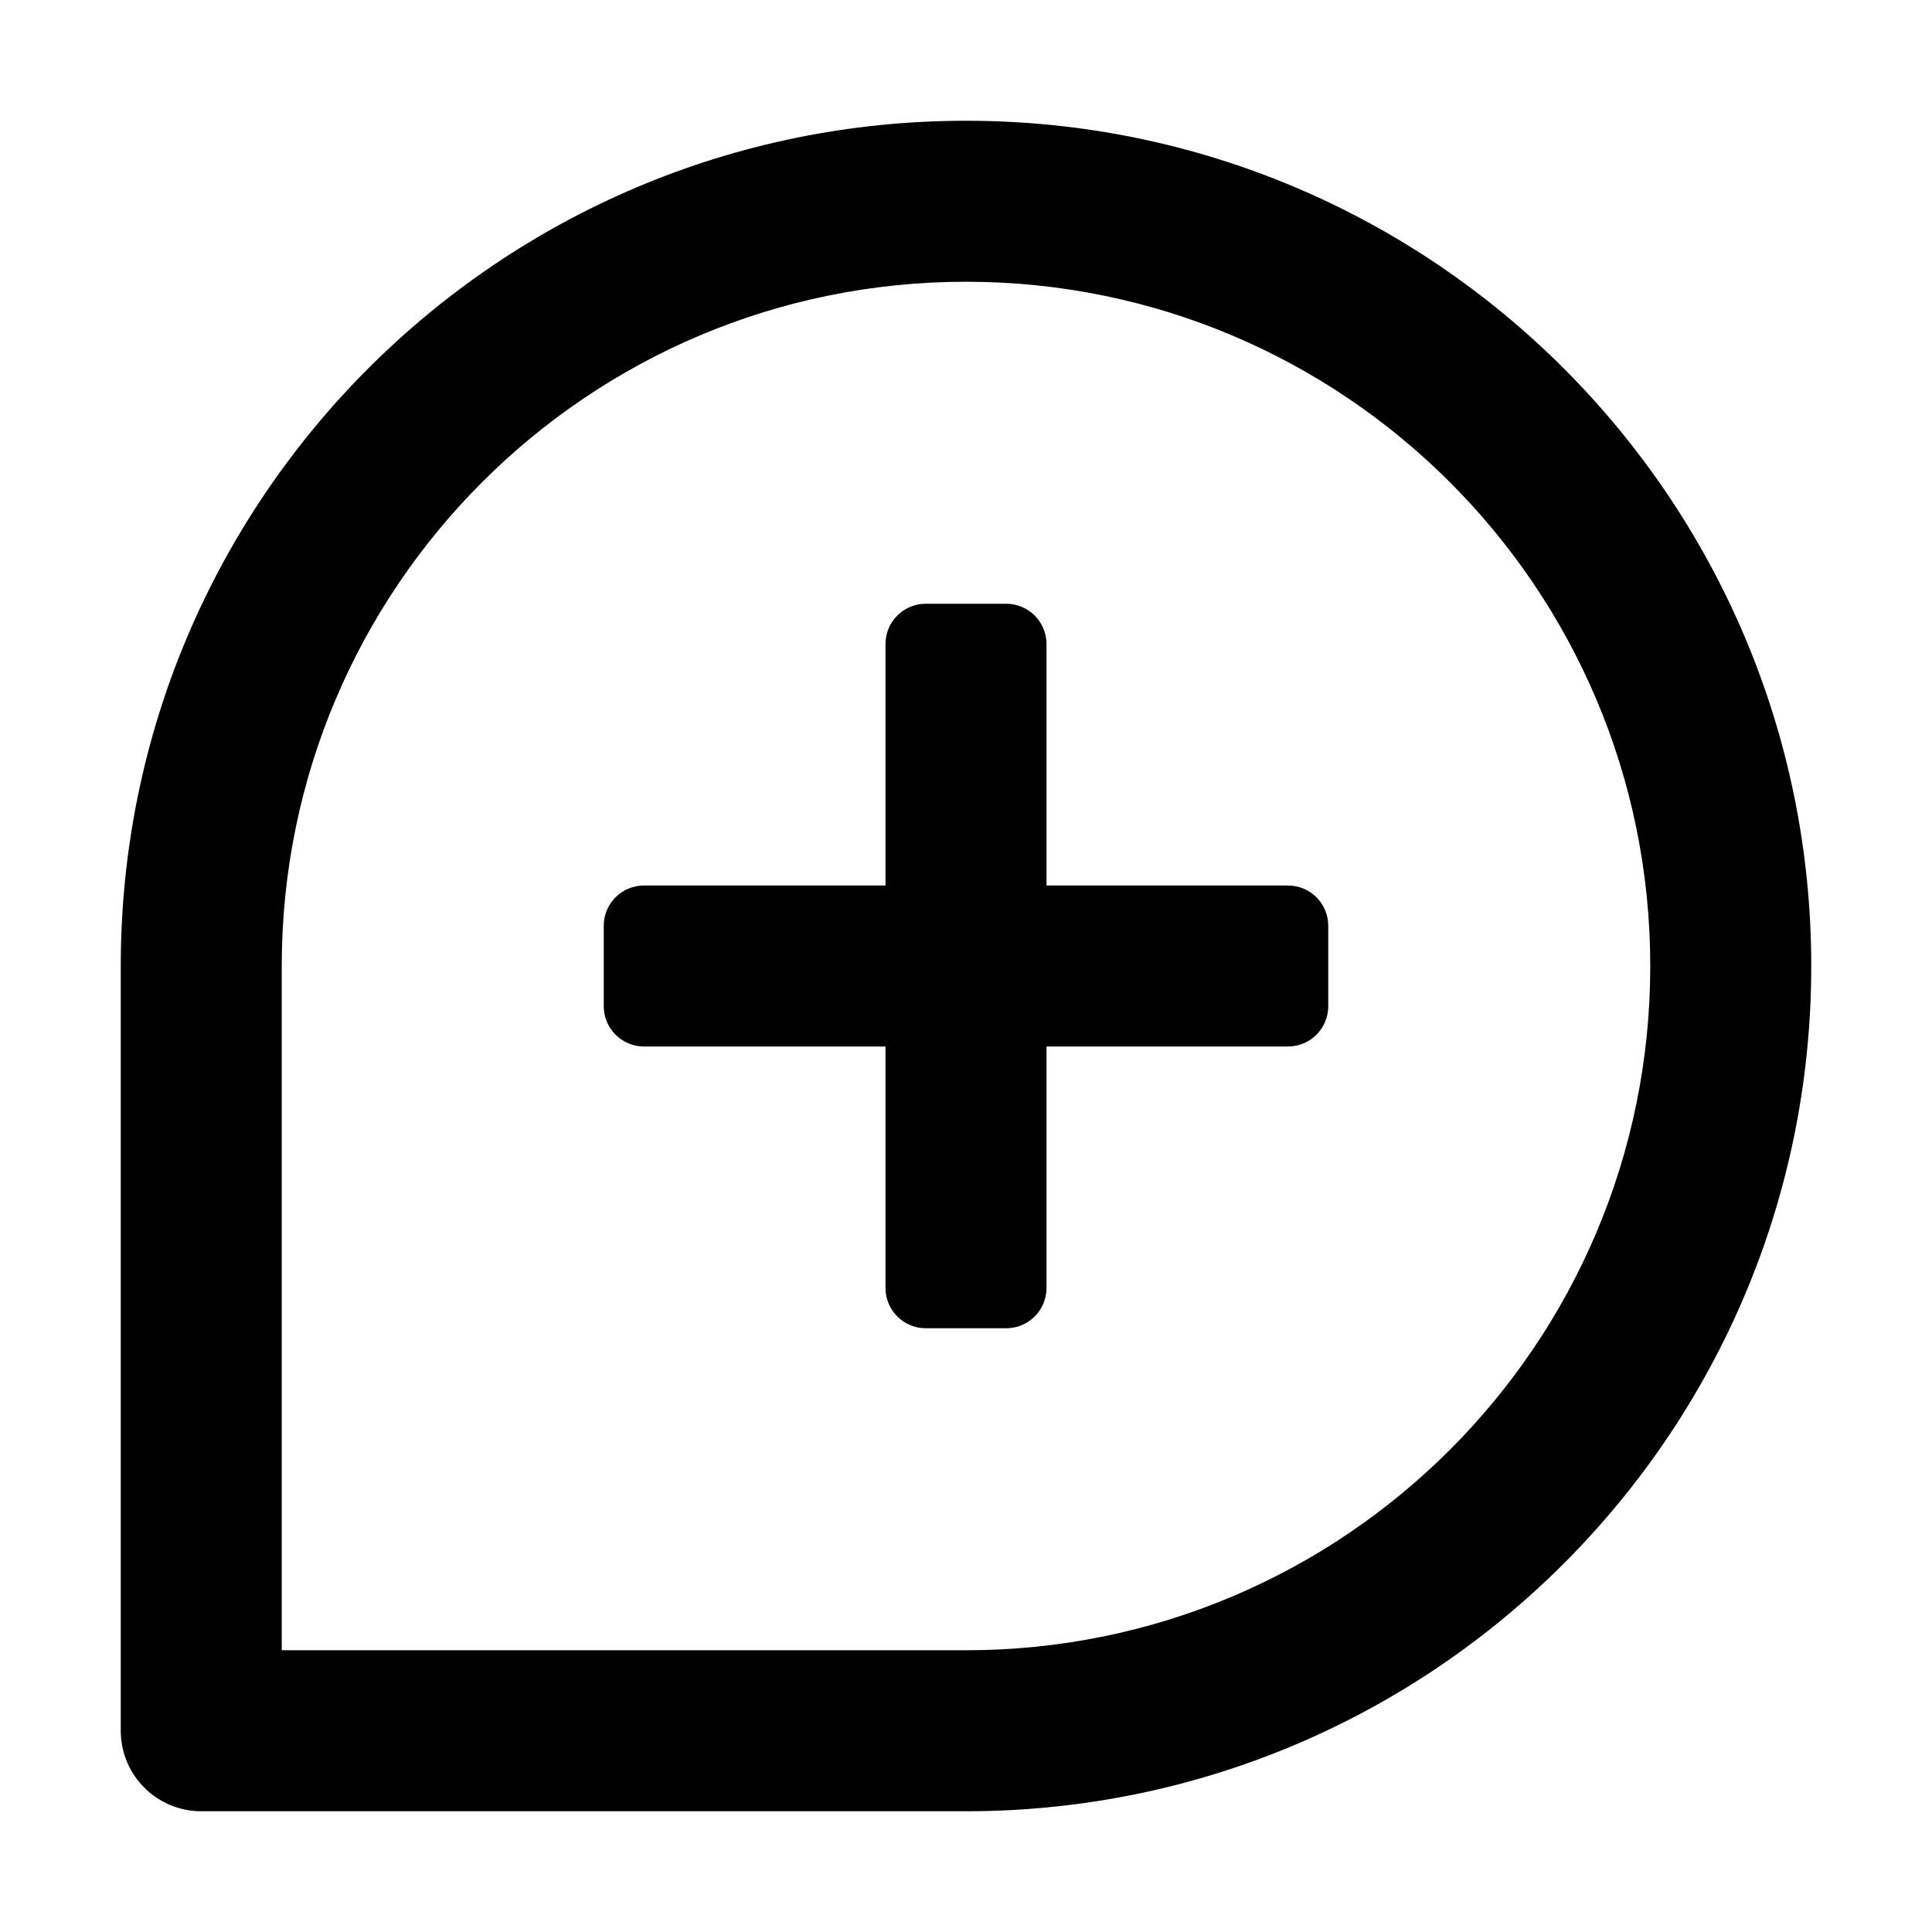
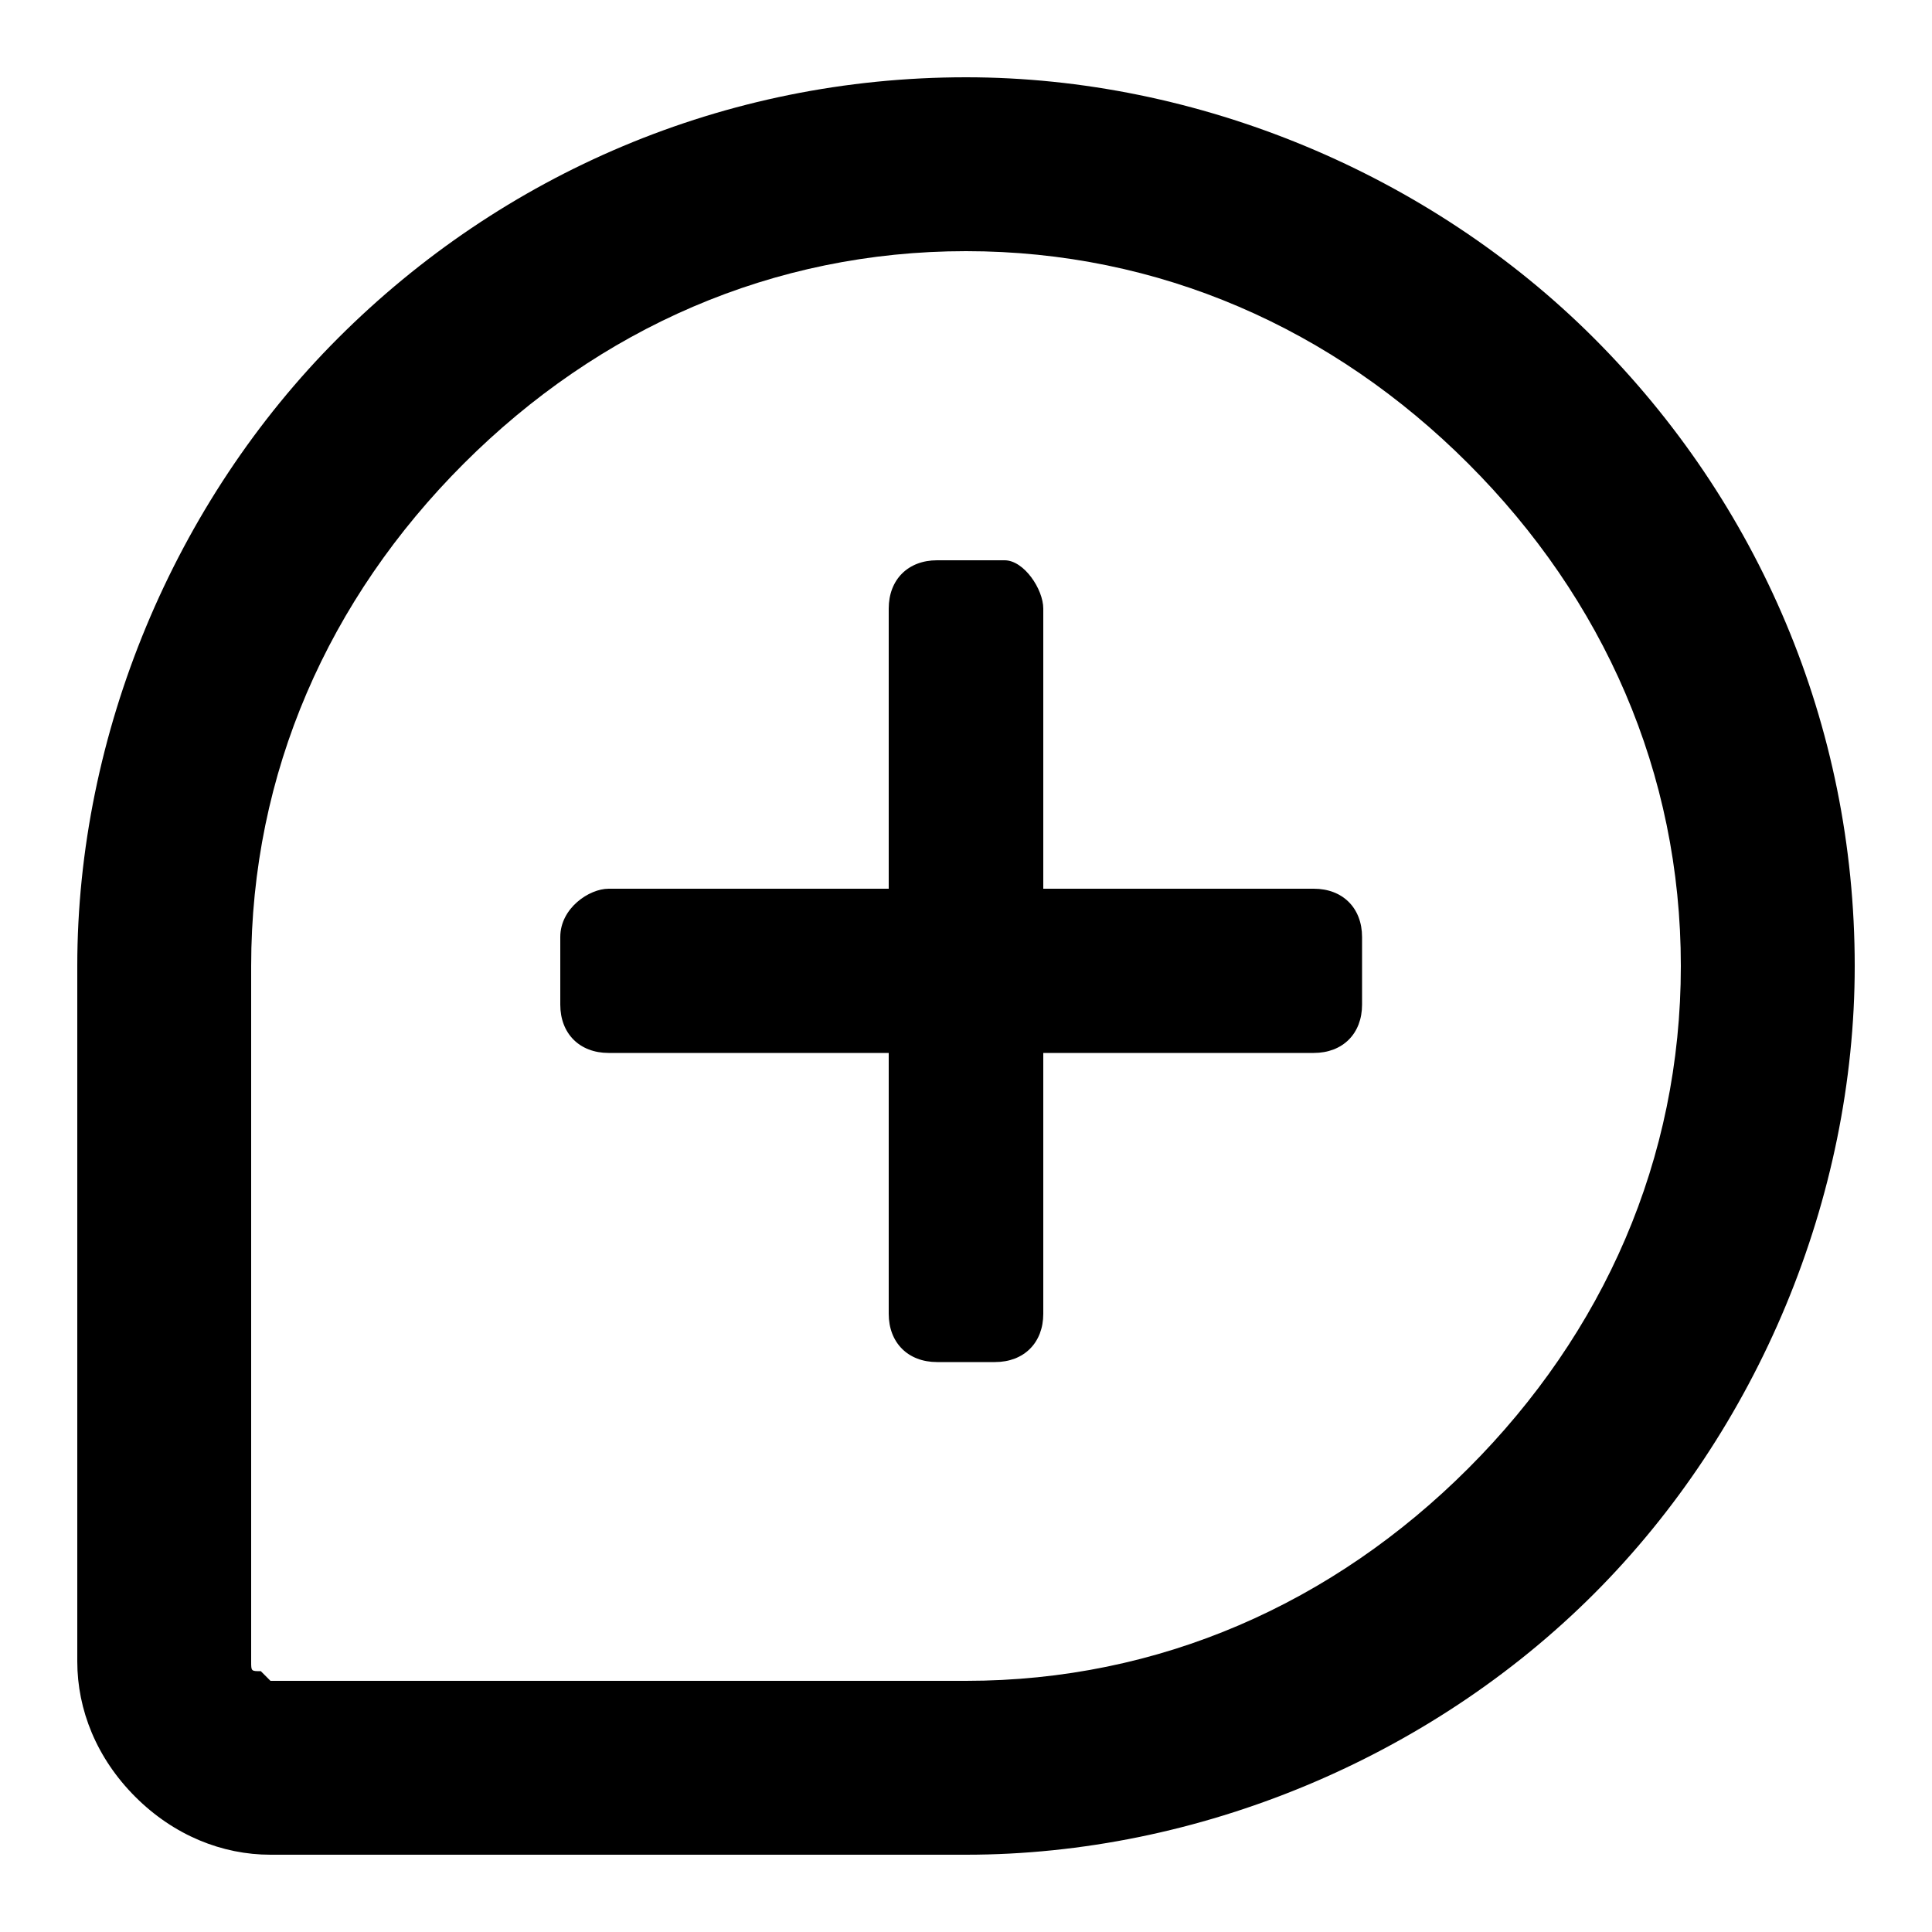
- <svg xmlns="http://www.w3.org/2000/svg" width="18" height="18" viewBox="0 0 18 18" fill="none">
-   <path d="M9 1.125C13.349 1.125 16.875 4.651 16.875 9C16.875 13.349 13.349 16.875 9 16.875H1.875C1.461 16.875 1.125 16.539 1.125 16.125V9C1.125 4.651 4.651 1.125 9 1.125ZM2.625 15.375H9C12.521 15.375 15.375 12.521 15.375 9C15.375 5.479 12.521 2.625 9 2.625C5.479 2.625 2.625 5.479 2.625 9V15.375Z" fill="currentColor" />
-   <path d="M8.625 5.625C8.418 5.625 8.25 5.793 8.25 6V8.25H6C5.793 8.25 5.625 8.418 5.625 8.625V9.375C5.625 9.582 5.793 9.75 6 9.75H8.25V12C8.25 12.207 8.418 12.375 8.625 12.375H9.375C9.582 12.375 9.75 12.207 9.75 12V9.75H12C12.207 9.75 12.375 9.582 12.375 9.375V8.625C12.375 8.418 12.207 8.25 12 8.25H9.75V6C9.75 5.793 9.582 5.625 9.375 5.625H8.625Z" fill="currentColor" />
+ <svg xmlns="http://www.w3.org/2000/svg" t="1752641977067" class="icon" viewBox="0 0 1024 1024" version="1.1" p-id="4591" width="256" height="256">
+   <path d="M512 983.04H143.36c-25.6 0-51.2-10.24-71.68-30.72-20.48-20.48-30.72-46.08-30.72-71.68V512c0-122.88 51.2-245.76 138.24-332.8C266.24 92.16 384 40.96 512 40.96c122.88 0 245.76 51.2 332.8 138.24C931.84 266.24 983.04 384 983.04 512c0 122.88-51.2 245.76-138.24 332.8-87.04 87.04-209.92 138.24-332.8 138.24z m0-849.92c-102.4 0-194.56 40.96-266.24 112.64S133.12 409.6 133.12 512v368.64c0 5.12 0 5.12 5.12 5.12l5.12 5.12H512c102.4 0 194.56-40.96 266.24-112.64S890.88 614.4 890.88 512s-40.96-194.56-112.64-266.24S614.4 133.12 512 133.12z" fill="" p-id="4592" />
+   <path d="M322.56 471.04h373.76c15.36 0 25.6 10.24 25.6 25.6v35.84c0 15.36-10.24 25.6-25.6 25.6H322.56c-15.36 0-25.6-10.24-25.6-25.6v-35.84c0-15.36 15.36-25.6 25.6-25.6z" fill="" p-id="4593" />
+   <path d="M552.96 322.56v373.76c0 15.36-10.24 25.6-25.6 25.6h-30.72c-15.36 0-25.6-10.24-25.6-25.6V322.56c0-15.36 10.24-25.6 25.6-25.6h35.84c10.24 0 20.48 15.36 20.48 25.6z" fill="" p-id="4594" />
</svg>
